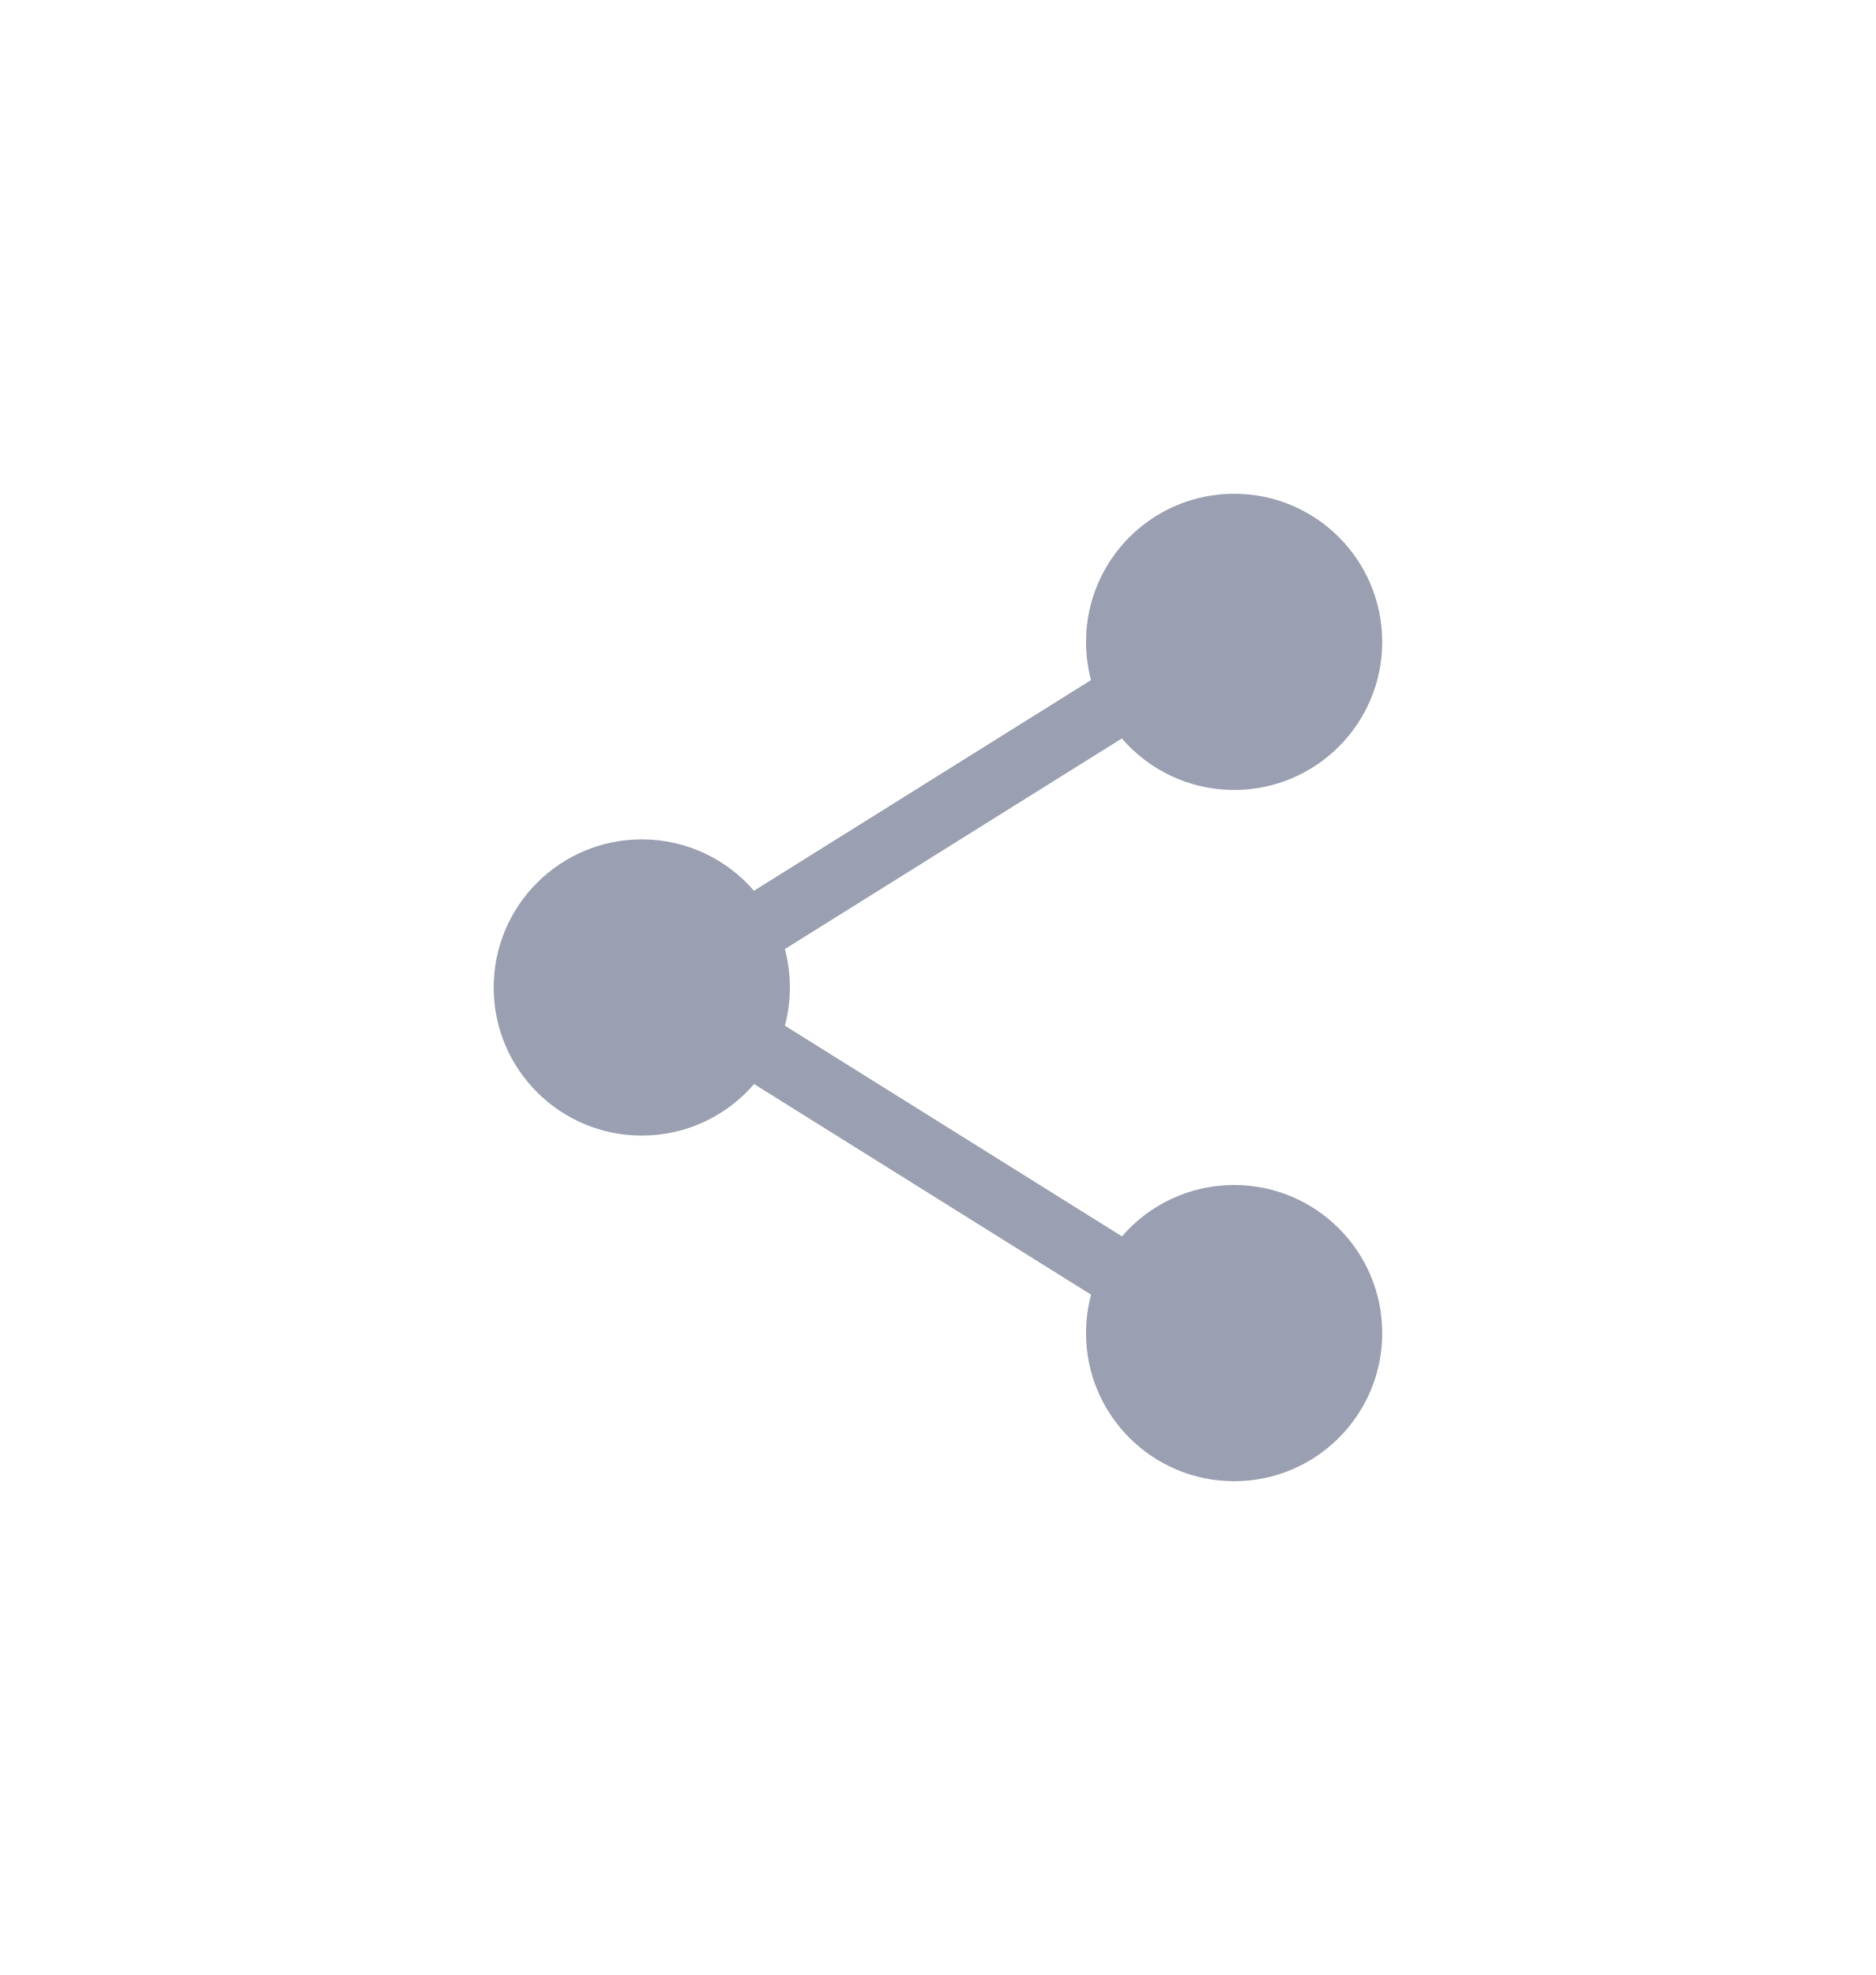
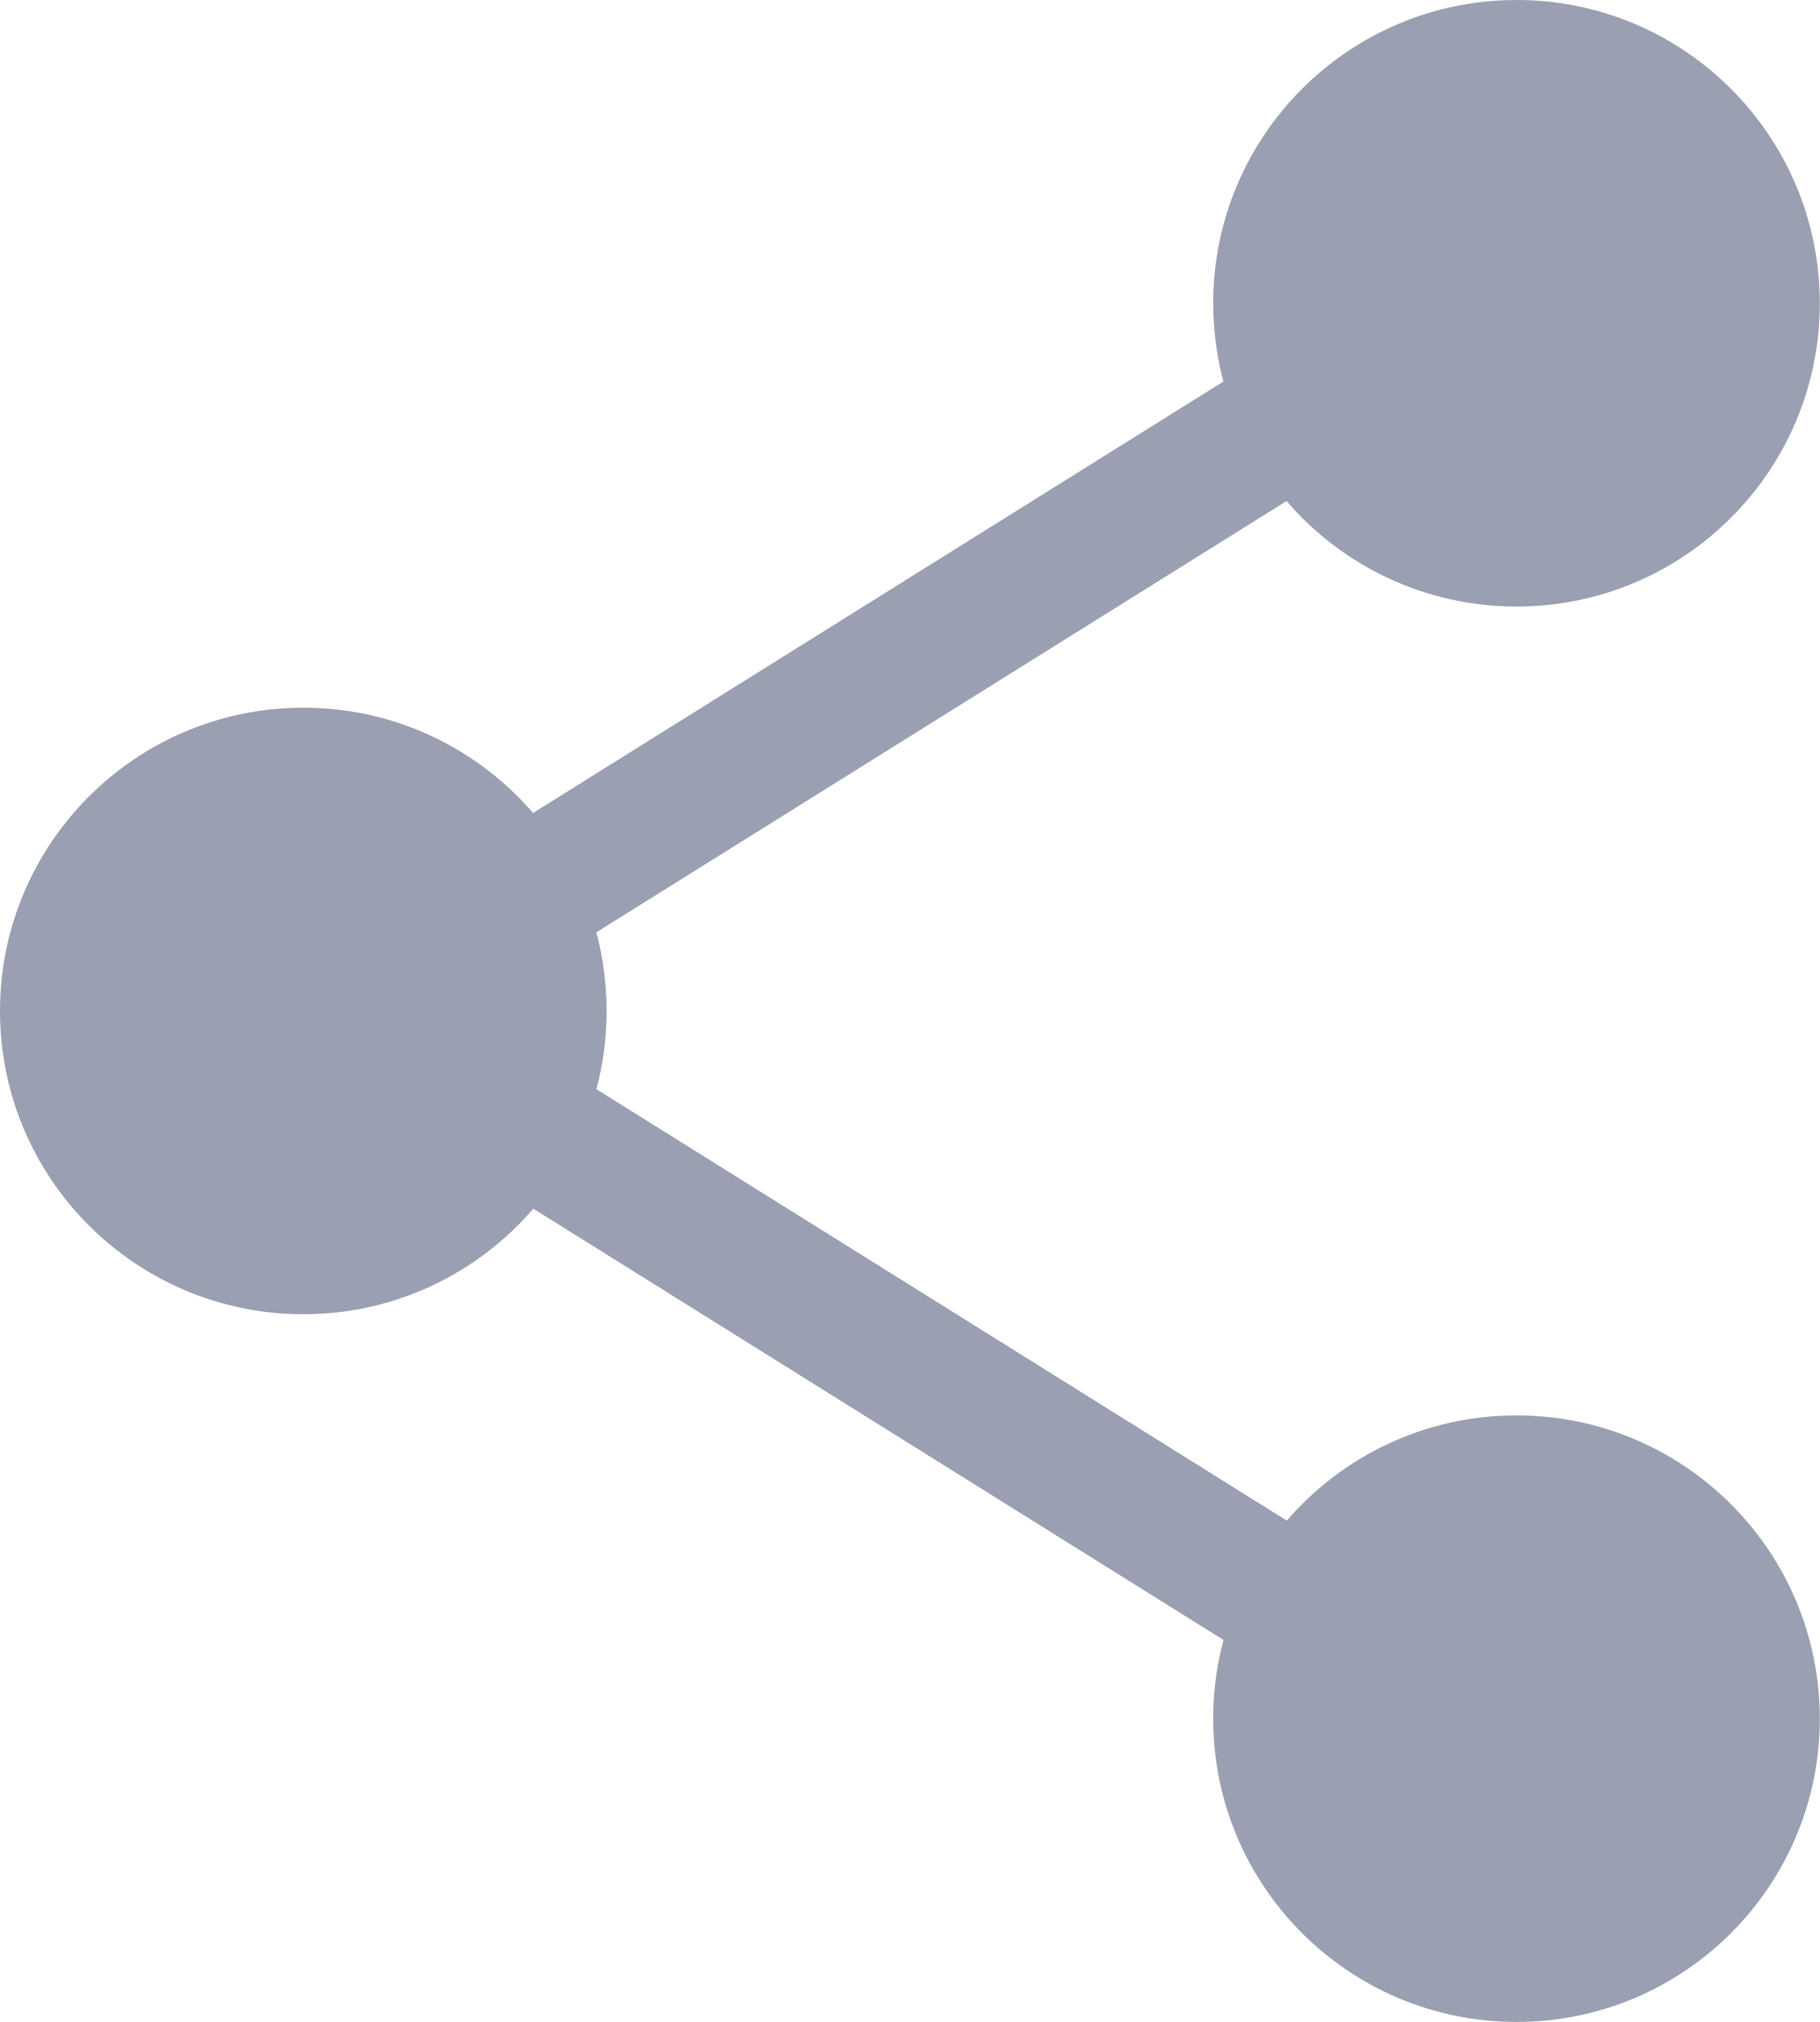
- <svg xmlns="http://www.w3.org/2000/svg" width="57" height="60" viewBox="0 0 57 60" fill="none">
-   <g opacity="0.5" filter="url(#filter0_d_3001_1513)">
-     <path fill-rule="evenodd" clip-rule="evenodd" d="M41.997 19.5C41.997 21.985 39.983 23.999 37.498 23.999C36.134 23.999 34.911 23.392 34.086 22.434L23.847 28.833C23.946 29.205 23.999 29.596 23.999 30C23.999 30.401 23.947 30.79 23.848 31.16L34.09 37.561C34.915 36.605 36.136 36 37.498 36C39.983 36 41.997 38.015 41.997 40.5C41.997 42.985 39.983 44.999 37.498 44.999C35.013 44.999 32.998 42.985 32.998 40.5C32.998 40.096 33.051 39.705 33.151 39.332L22.912 32.933C22.087 33.892 20.864 34.499 19.5 34.499C17.015 34.499 15 32.485 15 30C15 27.515 17.015 25.5 19.5 25.5C20.862 25.5 22.083 26.105 22.908 27.061L33.149 20.661C33.051 20.29 32.998 19.901 32.998 19.5C32.998 17.015 35.013 15 37.498 15C39.983 15 41.997 17.015 41.997 19.5Z" fill="#364063" />
-   </g>
-   <defs>
-     <filter id="filter0_d_3001_1513" x="0" y="0" width="56.998" height="60" filterUnits="userSpaceOnUse" color-interpolation-filters="sRGB">
-       <feFlood flood-opacity="0" result="BackgroundImageFix" />
-       <feColorMatrix in="SourceAlpha" type="matrix" values="0 0 0 0 0 0 0 0 0 0 0 0 0 0 0 0 0 0 127 0" result="hardAlpha" />
-       <feOffset />
-       <feGaussianBlur stdDeviation="7.5" />
-       <feComposite in2="hardAlpha" operator="out" />
-       <feColorMatrix type="matrix" values="0 0 0 0 1 0 0 0 0 1 0 0 0 0 1 0 0 0 0.75 0" />
-       <feBlend mode="normal" in2="BackgroundImageFix" result="effect1_dropShadow_3001_1513" />
-       <feBlend mode="normal" in="SourceGraphic" in2="effect1_dropShadow_3001_1513" result="shape" />
-     </filter>
-   </defs>
+ <svg xmlns="http://www.w3.org/2000/svg" width="27" height="30" viewBox="0 0 27 30" fill="none">
+   <path opacity="0.5" fill-rule="evenodd" clip-rule="evenodd" d="M26.997 4.5C26.997 6.985 24.983 8.999 22.498 8.999C21.134 8.999 19.911 8.392 19.086 7.434L8.847 13.833C8.946 14.205 8.999 14.596 8.999 15C8.999 15.401 8.947 15.79 8.848 16.16L19.09 22.561C19.915 21.605 21.136 21 22.498 21C24.983 21 26.997 23.015 26.997 25.5C26.997 27.985 24.983 29.999 22.498 29.999C20.013 29.999 17.998 27.985 17.998 25.5C17.998 25.096 18.051 24.704 18.151 24.332L7.912 17.933C7.087 18.892 5.864 19.499 4.5 19.499C2.015 19.499 0 17.485 0 15C0 12.515 2.015 10.5 4.5 10.5C5.862 10.5 7.083 11.105 7.908 12.062L18.149 5.661C18.051 5.29 17.998 4.901 17.998 4.5C17.998 2.015 20.013 0 22.498 0C24.983 0 26.997 2.015 26.997 4.5Z" fill="#364063" />
</svg>
